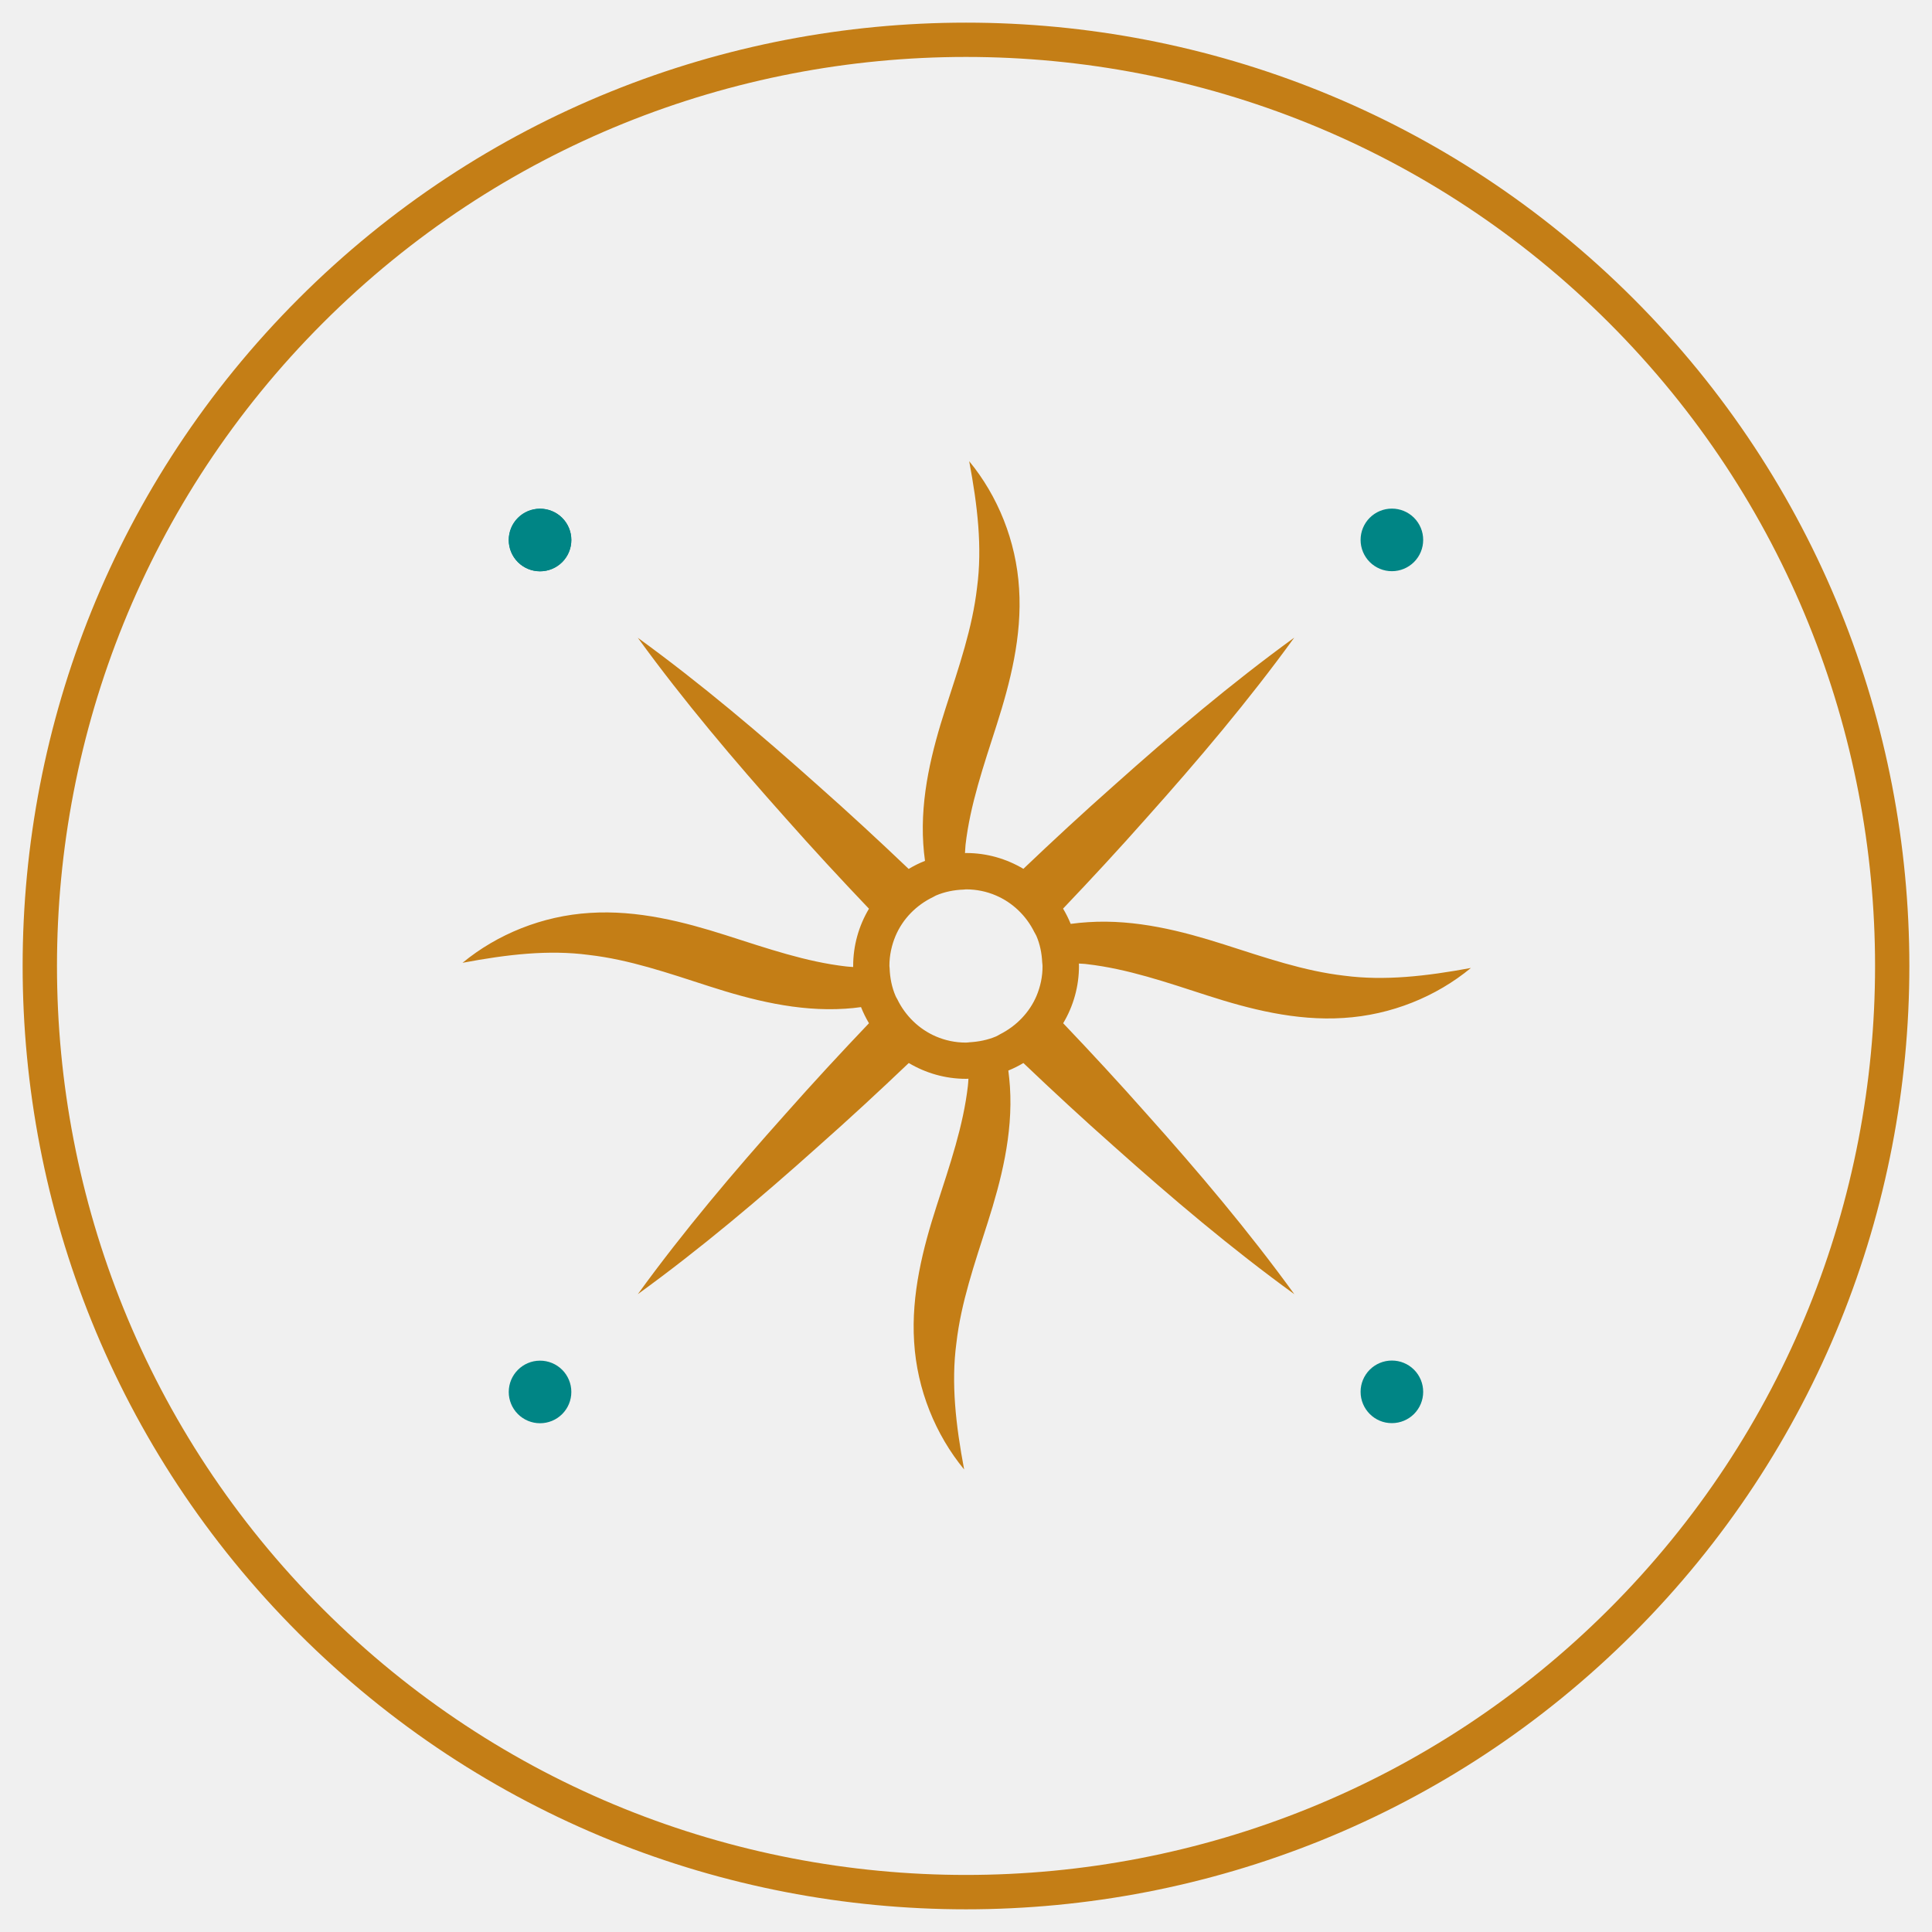
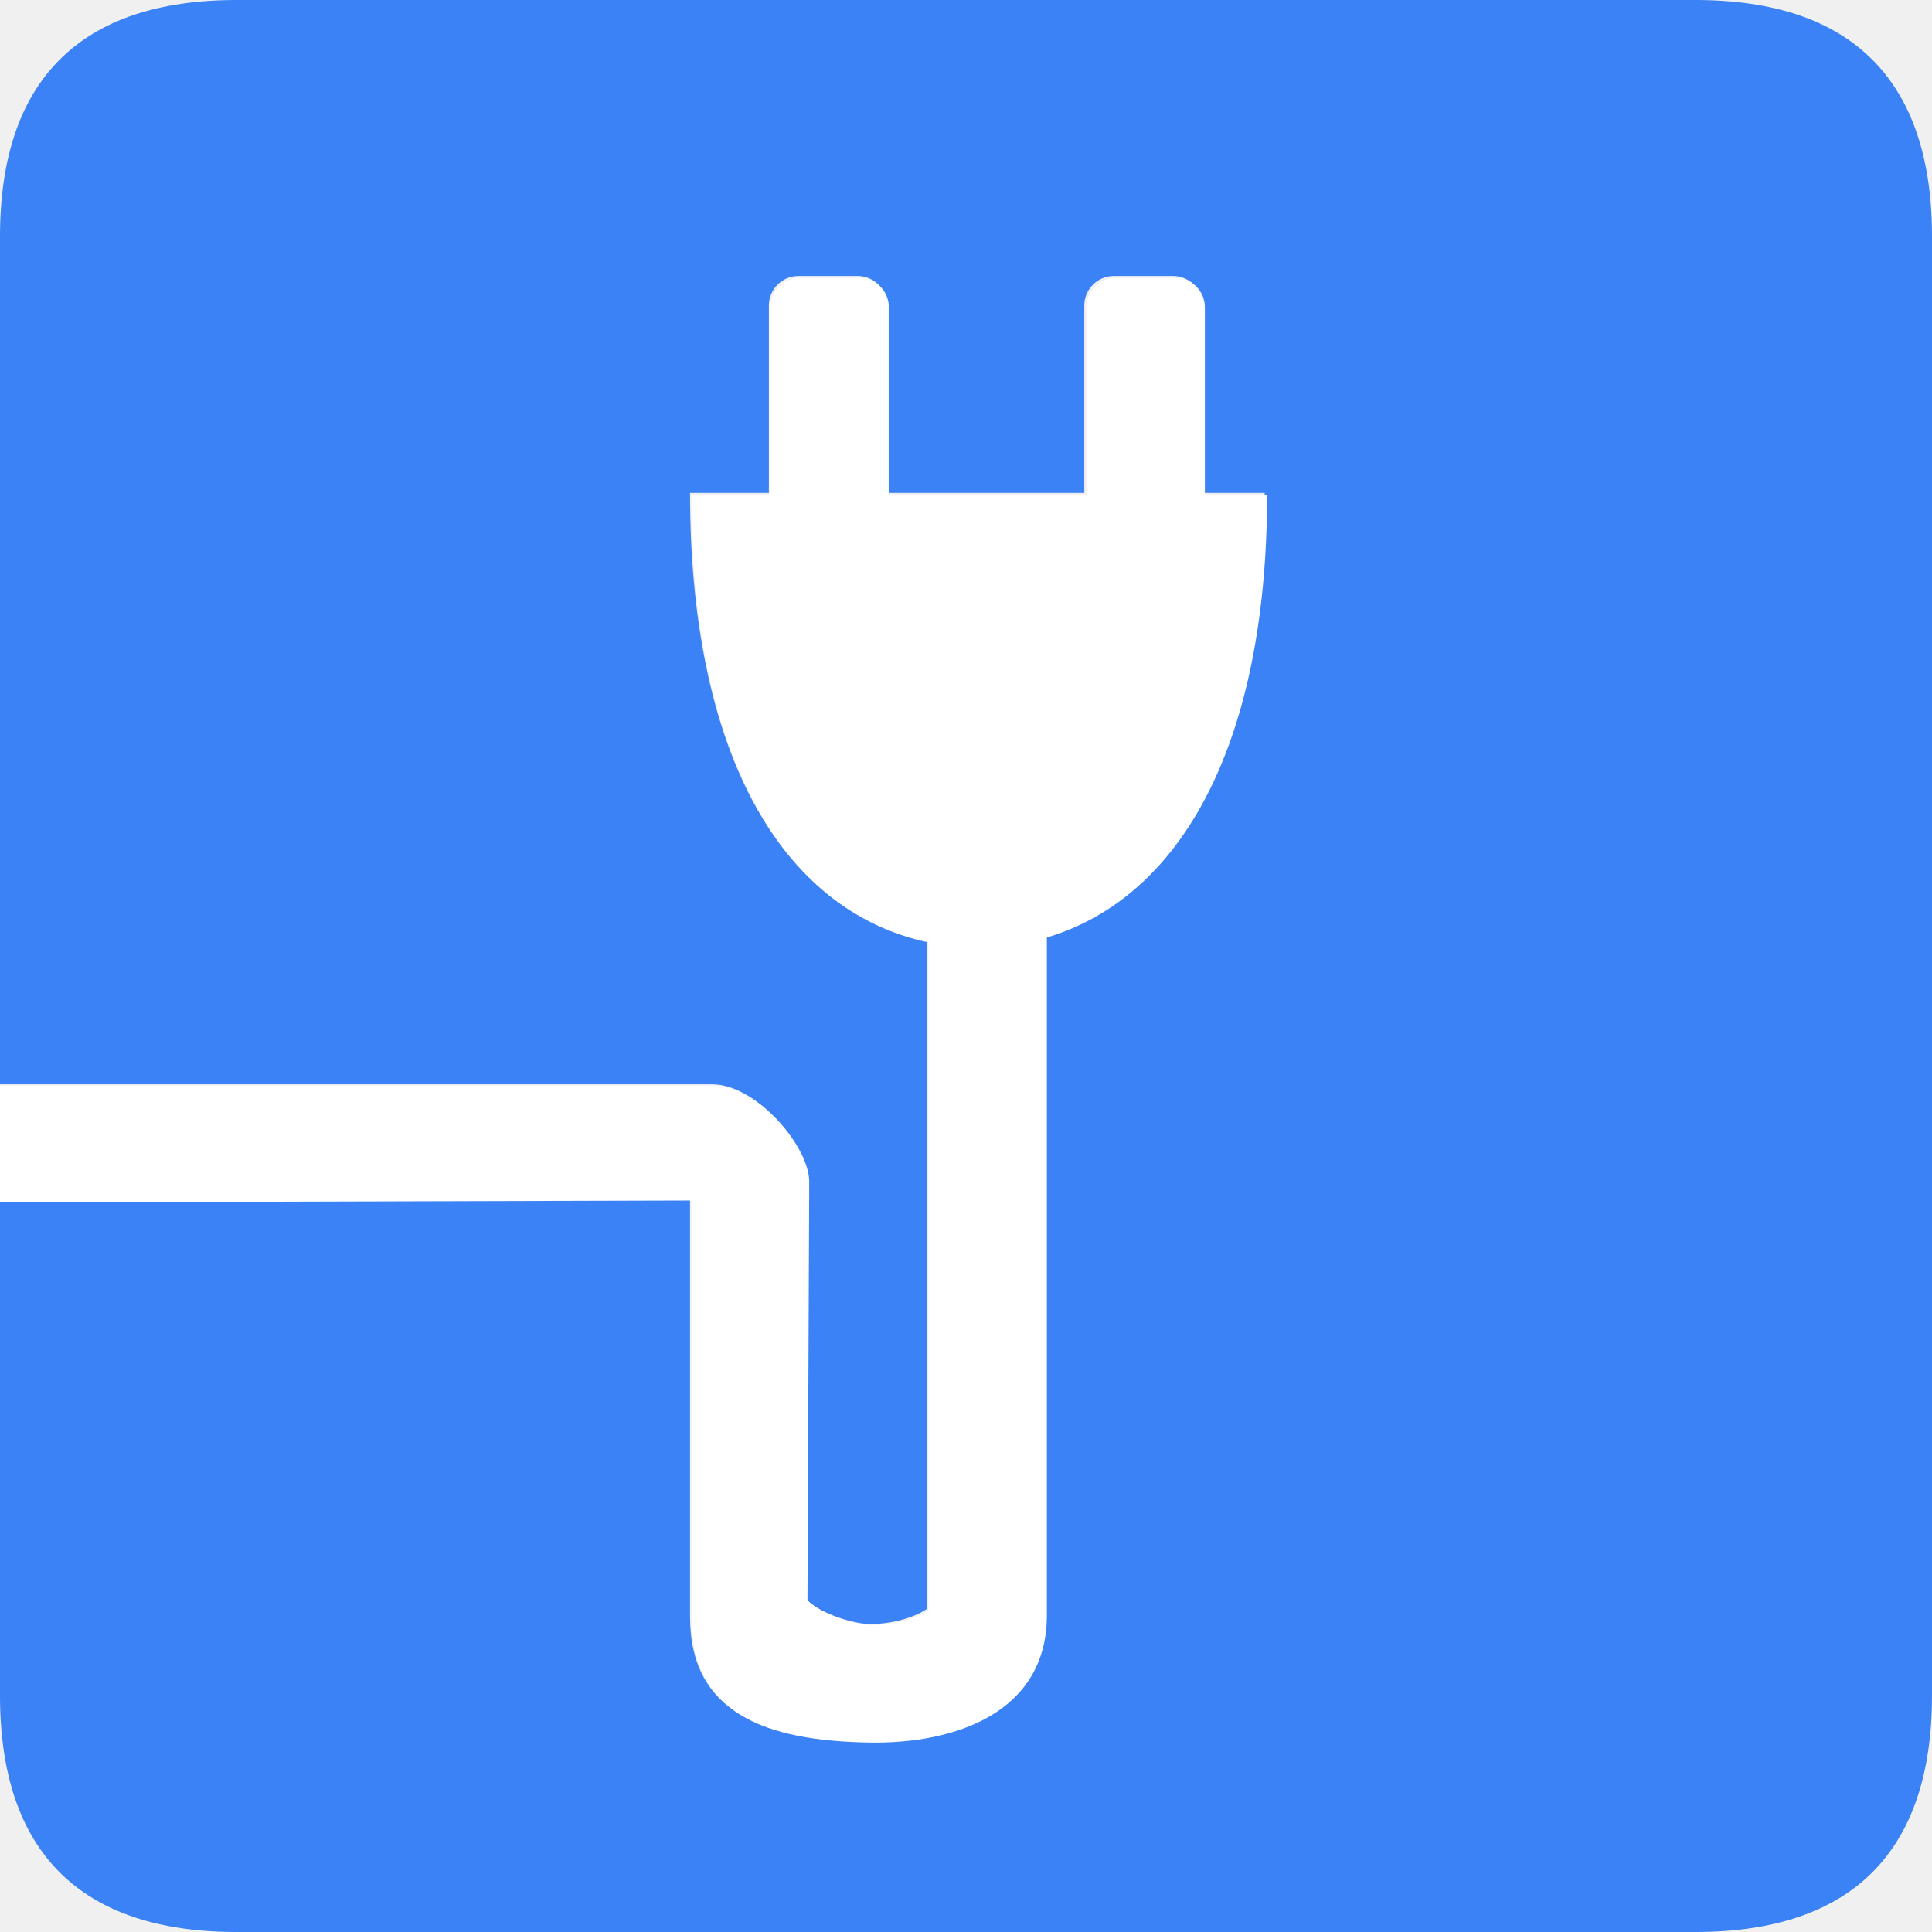
<svg xmlns="http://www.w3.org/2000/svg" width="512" height="512" viewBox="0 0 512 512">
-   <style>
-         @media (prefers-color-scheme: dark) {
-             #favicon-star,
-             #favicon-outline {
-                 fill: #F2C488;
-             }
-             #dot1,
-             #dot2 {
-                 fill: #26dddd;
-             }
-         }
-     </style>
-   <g fill-rule="nonzero" fill="none">
-     <path d="M151.409 143.107a8.282 8.282 0 0 1-8.292 8.293 8.282 8.282 0 0 1-8.293-8.293 8.282 8.282 0 0 1 8.293-8.292 8.282 8.282 0 0 1 8.292 8.292Z" id="dot1" fill="#008585" />
-     <path d="M151.409 143.107a8.282 8.282 0 0 1-8.292 8.293 8.282 8.282 0 0 1-8.293-8.293 8.282 8.282 0 0 1 8.293-8.292 8.282 8.282 0 0 1 8.292 8.292ZM360.572 368.852a8.282 8.282 0 0 1 8.292-8.292 8.282 8.282 0 0 1 8.293 8.292 8.282 8.282 0 0 1-8.293 8.292c-4.559.029-8.292-3.704-8.292-8.292ZM368.864 151.371a8.282 8.282 0 0 1-8.292-8.292 8.282 8.282 0 0 1 8.292-8.292 8.282 8.282 0 0 1 8.293 8.292 8.282 8.282 0 0 1-8.293 8.292ZM143.117 360.588a8.282 8.282 0 0 1 8.292 8.292 8.282 8.282 0 0 1-8.292 8.292 8.282 8.282 0 0 1-8.293-8.292c0-4.56 3.705-8.292 8.293-8.292Z" id="dot2" fill="#008585" />
-     <path d="M356.268 258.572c-10.657-1.225-20.858-4.758-31.915-8.292-11-3.505-23.31-6.725-35.99-5.898a61.654 61.654 0 0 0-4.617.456 29.761 29.761 0 0 0-2.023-4.047c7.495-7.865 14.875-15.844 22.085-23.993 13.678-15.303 26.985-31.004 39.182-47.817-16.785 12.197-32.486 25.504-47.788 39.182-8.15 7.21-16.129 14.59-23.994 22.085-4.473-2.65-9.631-4.19-15.188-4.19l-.285.029c.057-.74.057-1.453.142-2.194 1.226-10.658 4.76-20.86 8.293-31.915 3.505-11 6.725-23.31 5.899-35.99-.77-12.625-5.643-24.564-13.223-33.768 2.223 11.825 3.505 22.853 2.08 33.51-1.225 10.658-4.758 20.888-8.32 31.916-3.534 10.971-6.754 23.31-5.928 35.99.086 1.51.257 3.021.457 4.503a29.124 29.124 0 0 0-4.332 2.137c-7.865-7.494-15.844-14.875-23.993-22.084-15.303-13.678-31.004-26.986-47.788-39.182 12.196 16.784 25.504 32.485 39.182 47.816 7.21 8.15 14.59 16.129 22.084 23.993a29.559 29.559 0 0 0-4.189 15.189v.256c-.627-.057-1.254-.057-1.852-.142-10.658-1.225-20.86-4.76-31.916-8.292-10.999-3.505-23.338-6.726-35.99-5.9-12.623.77-24.563 5.643-33.767 13.223 11.825-2.223 22.853-3.505 33.51-2.08 10.658 1.225 20.888 4.759 31.916 8.32 10.971 3.534 23.31 6.754 35.99 5.928a52.096 52.096 0 0 0 4.19-.428 29.764 29.764 0 0 0 2.108 4.275c-7.494 7.864-14.875 15.843-22.084 23.993-13.678 15.302-26.986 31.004-39.182 47.817 16.812-12.197 32.514-25.476 47.816-39.183 8.15-7.21 16.129-14.59 23.994-22.084 4.474 2.65 9.631 4.19 15.188 4.19l.627-.03c-.057.627-.057 1.254-.143 1.882-1.225 10.657-4.758 20.887-8.32 31.915-3.534 10.97-6.754 23.31-5.928 35.99.77 12.624 5.671 24.564 13.251 33.768-2.223-11.826-3.477-22.854-2.052-33.511 1.225-10.658 4.759-20.86 8.293-31.916 3.505-11 6.724-23.31 5.898-35.99-.085-1.454-.256-2.878-.427-4.303a28.974 28.974 0 0 0 3.99-1.995c7.864 7.495 15.843 14.875 23.993 22.084 15.302 13.679 31.003 26.986 47.816 39.183-12.196-16.813-25.476-32.515-39.182-47.817-7.21-8.15-14.59-16.129-22.084-23.993a29.556 29.556 0 0 0 4.188-15.189l-.028-.626c.741.056 1.482.056 2.223.17 10.657 1.226 20.887 4.76 31.915 8.321 10.971 3.534 23.31 6.754 35.99 5.927 12.624-.77 24.564-5.642 33.768-13.25-11.882 2.194-22.91 3.448-33.54 2.051Zm-81.583 5.358c-1.88 4.417-5.358 7.979-9.632 10.144-.37.2-.712.428-1.111.599-2.166.912-4.531 1.396-6.982 1.538-.313.029-.627.086-.969.086-2.82 0-5.5-.57-7.95-1.624-4.502-1.938-8.121-5.472-10.258-9.888-.143-.285-.342-.542-.456-.855-.97-2.251-1.482-4.76-1.568-7.352l-.057-.599c0-2.82.599-5.5 1.625-7.95 1.937-4.56 5.528-8.178 9.973-10.315.257-.114.485-.285.741-.4 2.28-.968 4.759-1.481 7.38-1.567l.57-.057c2.821 0 5.5.57 7.95 1.624 4.446 1.91 8.036 5.386 10.174 9.718.17.342.399.655.541.997.94 2.166 1.425 4.56 1.539 7.01.029.314.085.627.085.94.03 2.822-.57 5.5-1.595 7.95Z" id="favicon-star" fill="#c47e16" />
-     <path d="M79.145 79.135c97.514-97.513 256.207-97.513 353.721 0 97.512 97.513 97.512 256.207 0 353.72-97.514 97.512-256.207 97.512-353.72 0-97.514-97.513-97.542-256.207 0-353.72Zm347.282 347.28c93.979-93.98 93.979-246.86 0-340.84-93.981-93.98-246.862-93.98-340.841 0-93.98 93.98-93.98 246.86 0 340.84 93.98 93.951 246.86 93.951 340.84 0Z" id="favicon-outline" fill="#c47e16" />
+   <g fill="none" fill-rule="evenodd">
+     <path d="M449.313 0H62.687C21.264 0 0 21.264 0 62.693v224.653h188.708c11.81 0 25.338 16.305 25.338 25.494l-.467 110.973c3.862 3.966 13.062 6.578 16.924 6.578 5.23 0 11.13-1.354 15.056-3.966v-177.06c-39.397-8.364-62.697-51.146-62.697-118.745h20.892V80.975a7.835 7.835 0 0 1 7.84-7.835h15.673c4.329 0 7.84 3.5 7.84 7.835v49.645h52.237V80.975a7.83 7.83 0 0 1 7.851-7.835h15.661c4.34 0 7.842 3.5 7.842 7.835v49.645h16.456c0 64.617-21.836 106.522-58.251 117.444v179.715c0 25.768-24.192 34.175-47.026 33.752-27.27-.466-47.015-7.624-47.015-33.118V317.81L0 318.317v130.99C0 490.747 21.264 512 62.687 512h386.626C490.737 512 512 490.746 512 449.307V62.693C512 21.264 490.737 0 449.313 0Z" fill="#3B82F6" />
+     <path d="M189.067 287.705H0v30.953l183.21-.507v110.54c0 25.479 19.783 32.634 47.104 33.099 22.878.423 47.116-7.98 47.116-33.733V248.446c36.484-10.917 58.362-52.797 58.362-117.378h-16.488V81.452c0-4.332-3.508-7.83-7.856-7.83h-15.69c-4.36 0-7.868 3.498-7.868 7.83v49.616h-52.335V81.452c0-4.332-3.519-7.83-7.856-7.83h-15.702c-4.337 0-7.856 3.498-7.856 7.83v49.616H183.21c0 67.56 23.345 110.318 62.817 118.677v176.96c-3.934 2.61-9.844 3.962-15.086 3.962-3.869 0-13.086-2.61-16.955-6.573l.468-110.91c0-9.183-13.555-25.479-25.387-25.479Z" fill="#FFF" fill-rule="nonzero" />
  </g>
</svg>
